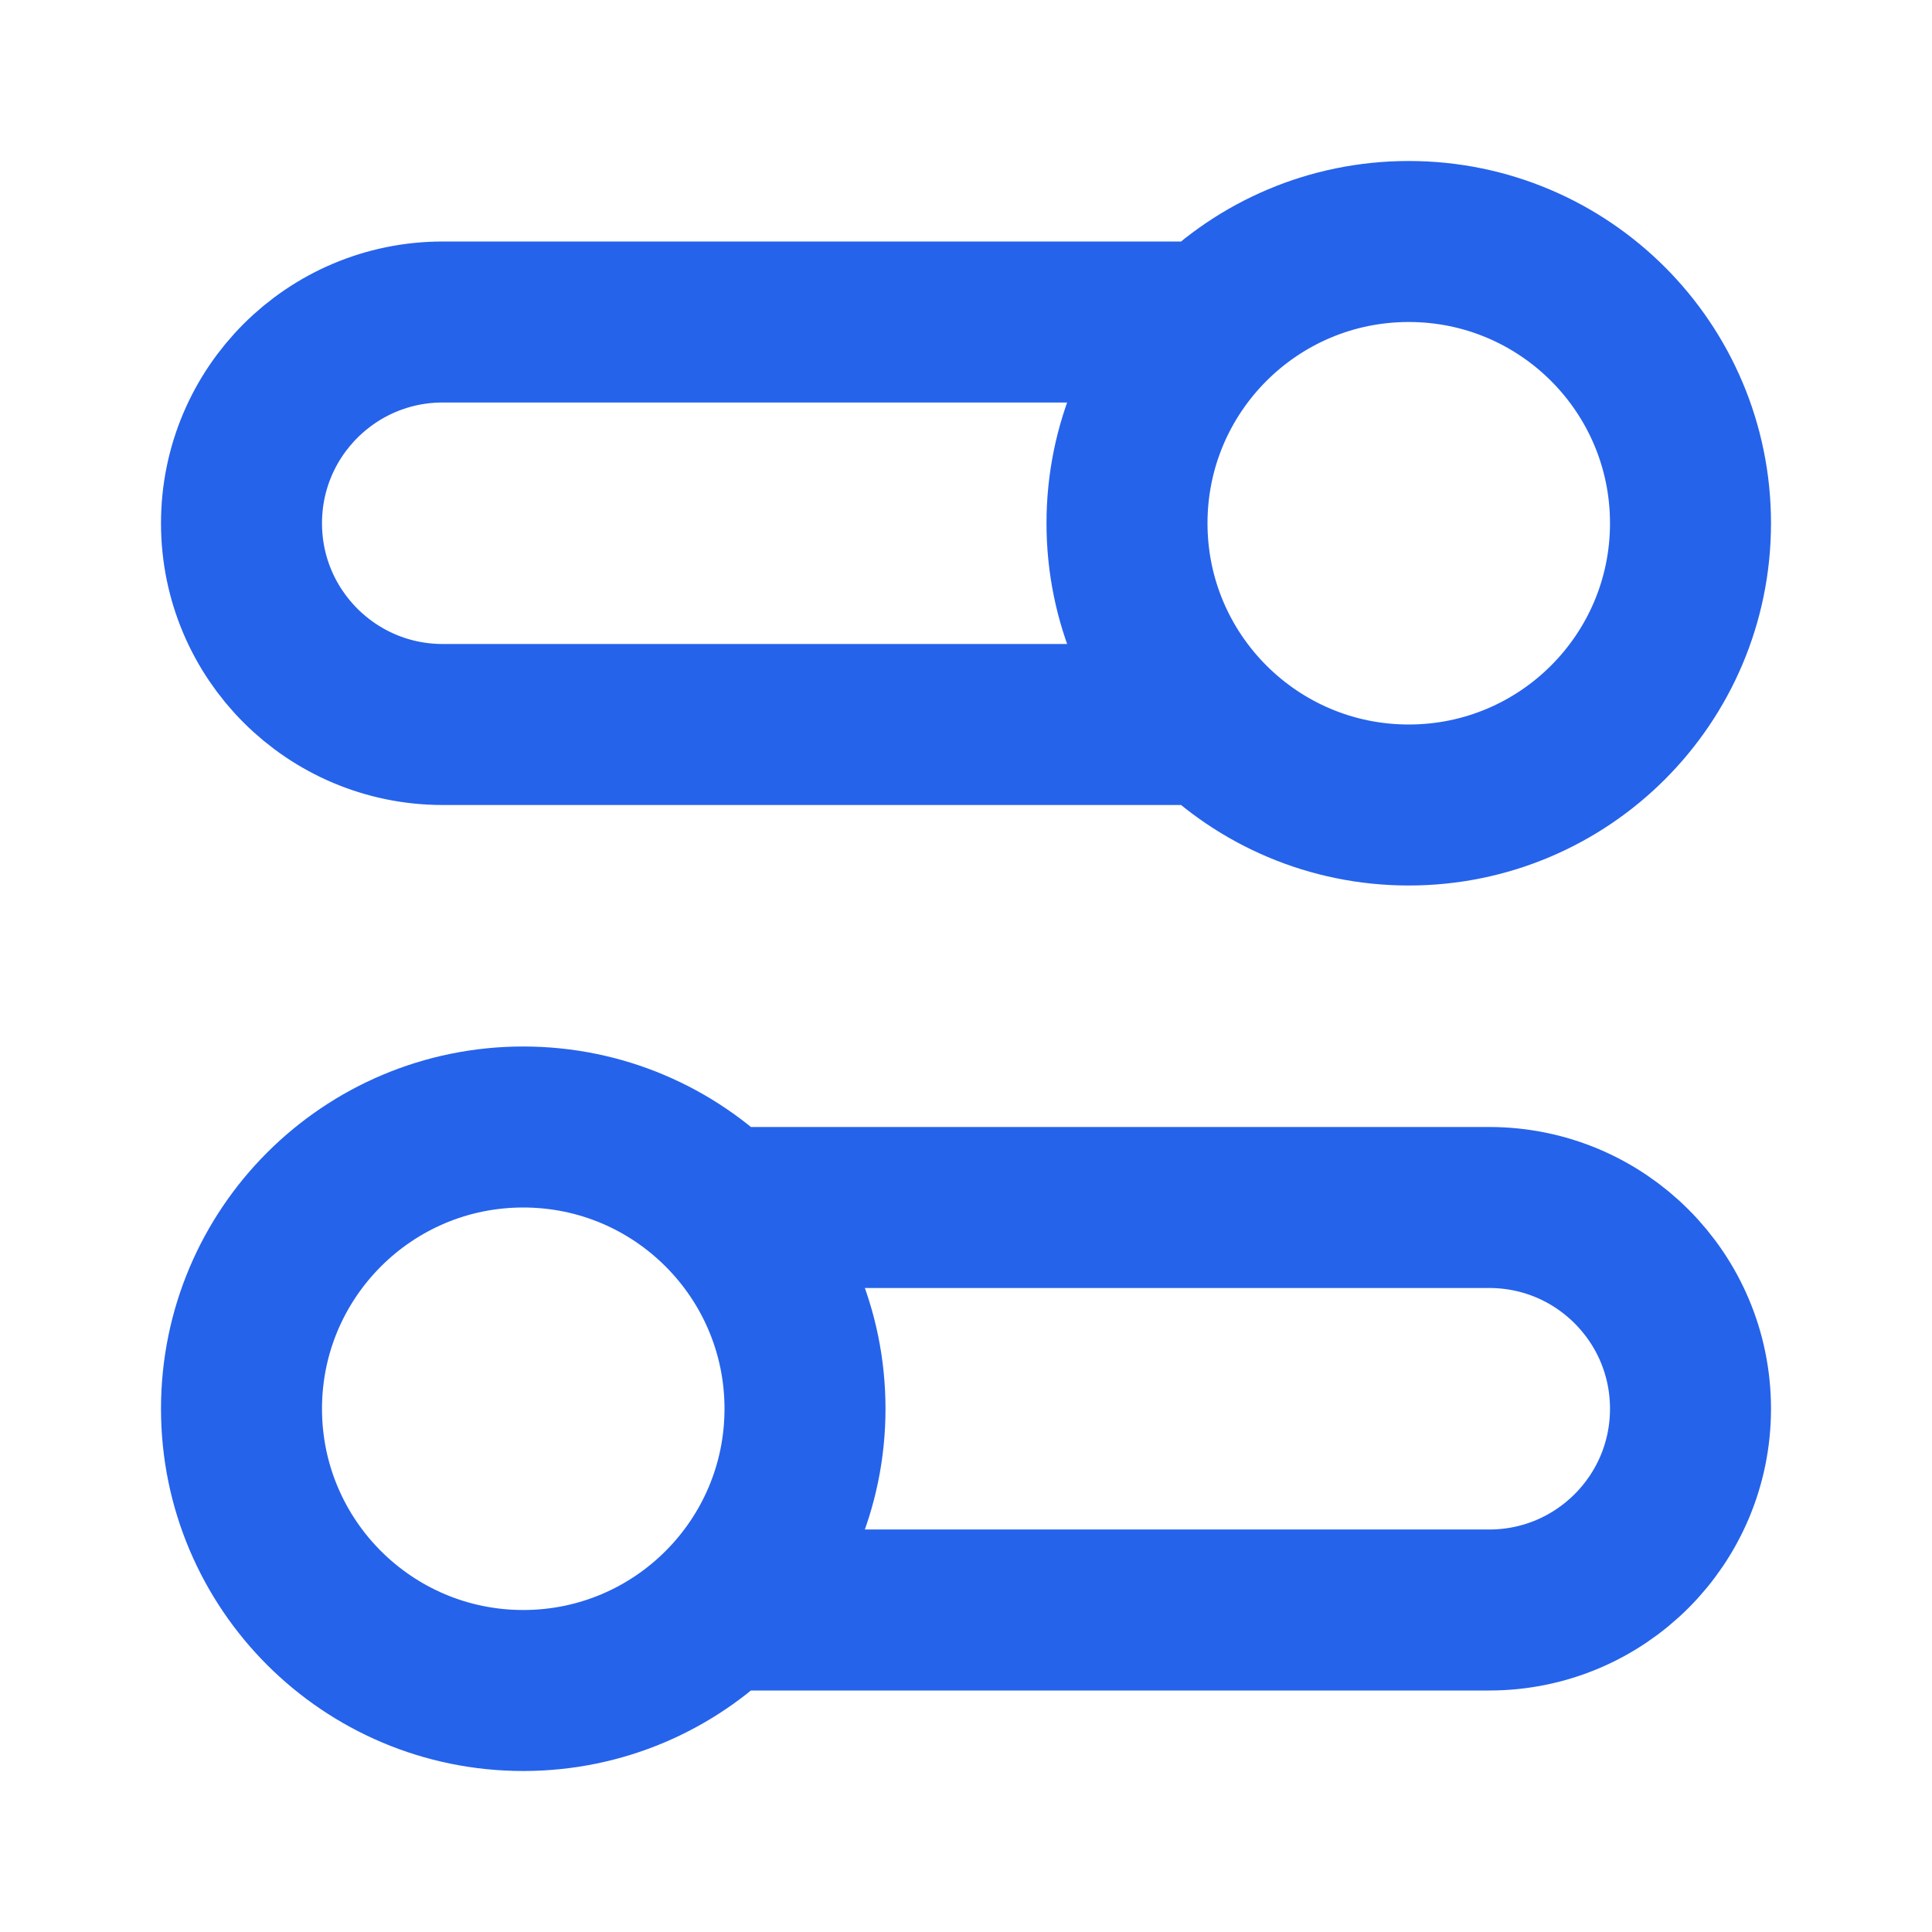
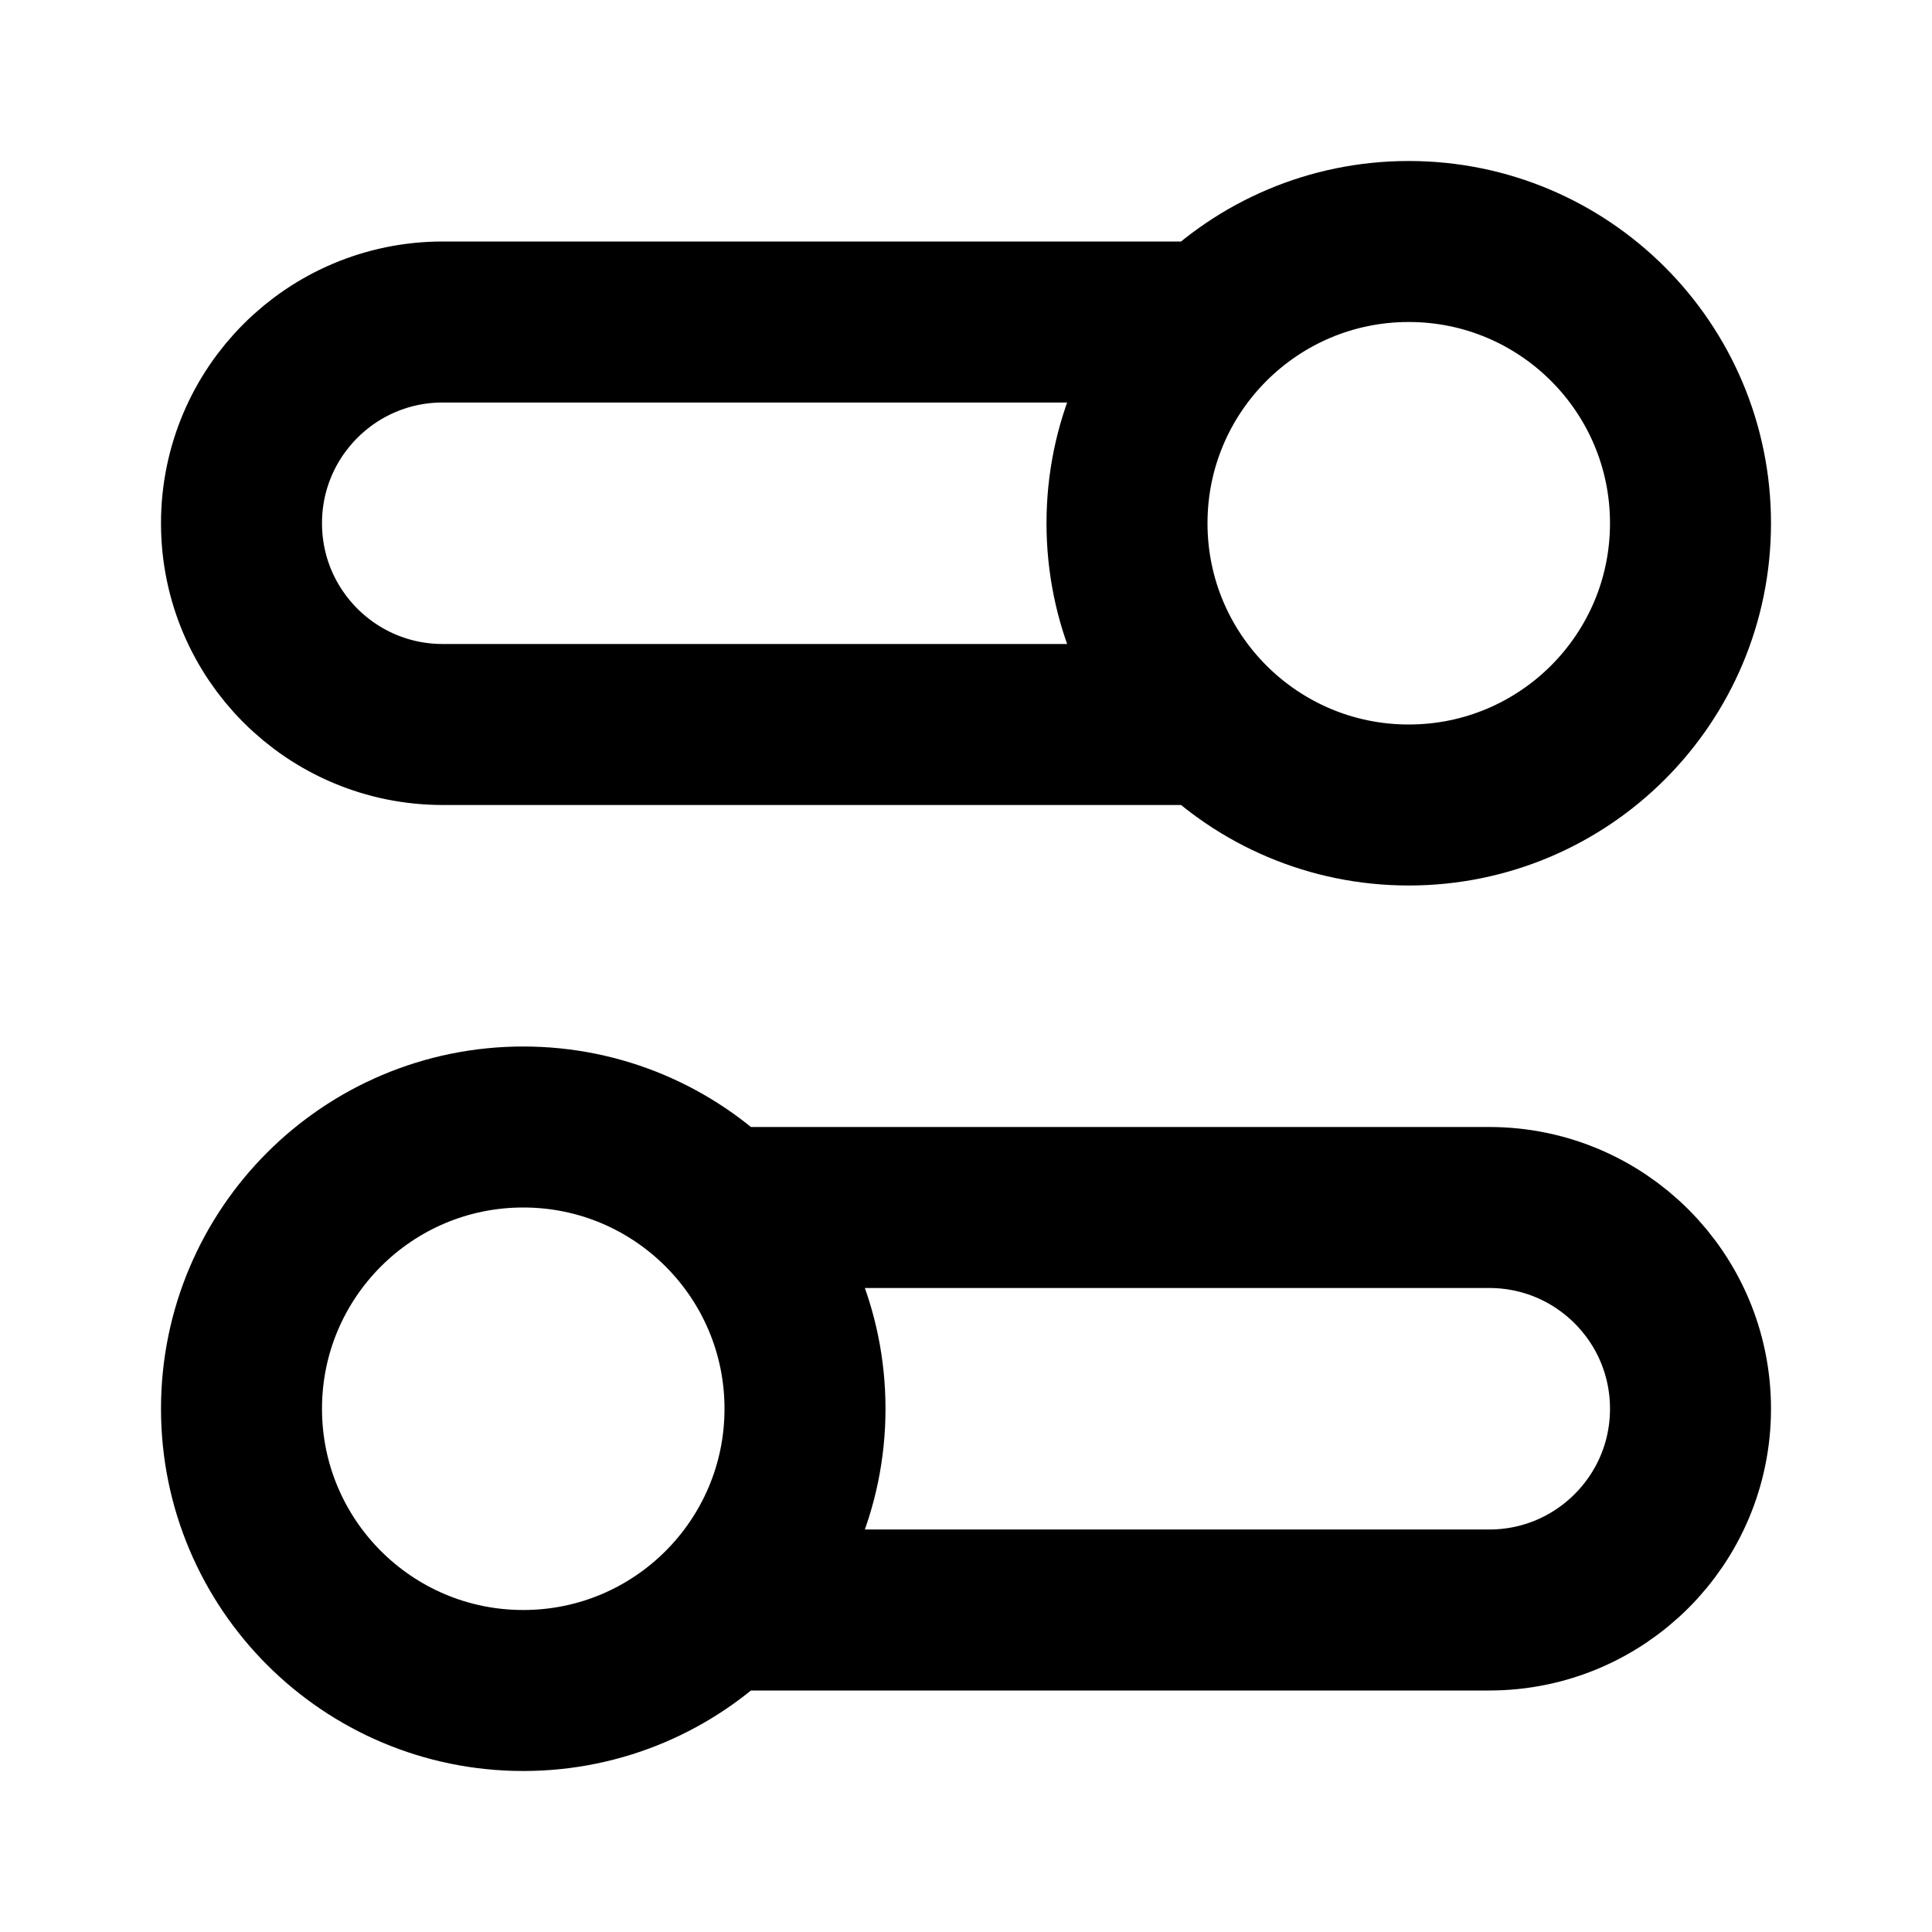
<svg xmlns="http://www.w3.org/2000/svg" width="24" height="24" viewBox="0 0 24 24" fill="none">
-   <path d="M15.05 9H5.5C4.119 9 3 7.881 3 6.5C3 5.119 4.119 4 5.5 4H15.05M8.949 20H18.5C19.881 20 21 18.881 21 17.5C21 16.119 19.881 15 18.5 15H8.949M3 17.5C3 19.433 4.567 21 6.5 21C8.433 21 10 19.433 10 17.5C10 15.567 8.433 14 6.5 14C4.567 14 3 15.567 3 17.5ZM21 6.5C21 8.433 19.433 10 17.5 10C15.567 10 14 8.433 14 6.5C14 4.567 15.567 3 17.5 3C19.433 3 21 4.567 21 6.5Z" stroke="#2563EB" stroke-width="2" stroke-linecap="round" stroke-linejoin="round" />
+   <path d="M15.05 9H5.5C4.119 9 3 7.881 3 6.5C3 5.119 4.119 4 5.5 4H15.05M8.949 20H18.5C19.881 20 21 18.881 21 17.5C21 16.119 19.881 15 18.5 15H8.949M3 17.5C3 19.433 4.567 21 6.5 21C8.433 21 10 19.433 10 17.5C10 15.567 8.433 14 6.5 14C4.567 14 3 15.567 3 17.5ZM21 6.5C21 8.433 19.433 10 17.5 10C15.567 10 14 8.433 14 6.5C14 4.567 15.567 3 17.5 3C19.433 3 21 4.567 21 6.5Z" stroke="currentColor" stroke-width="2" stroke-linecap="round" stroke-linejoin="round" />
</svg>
